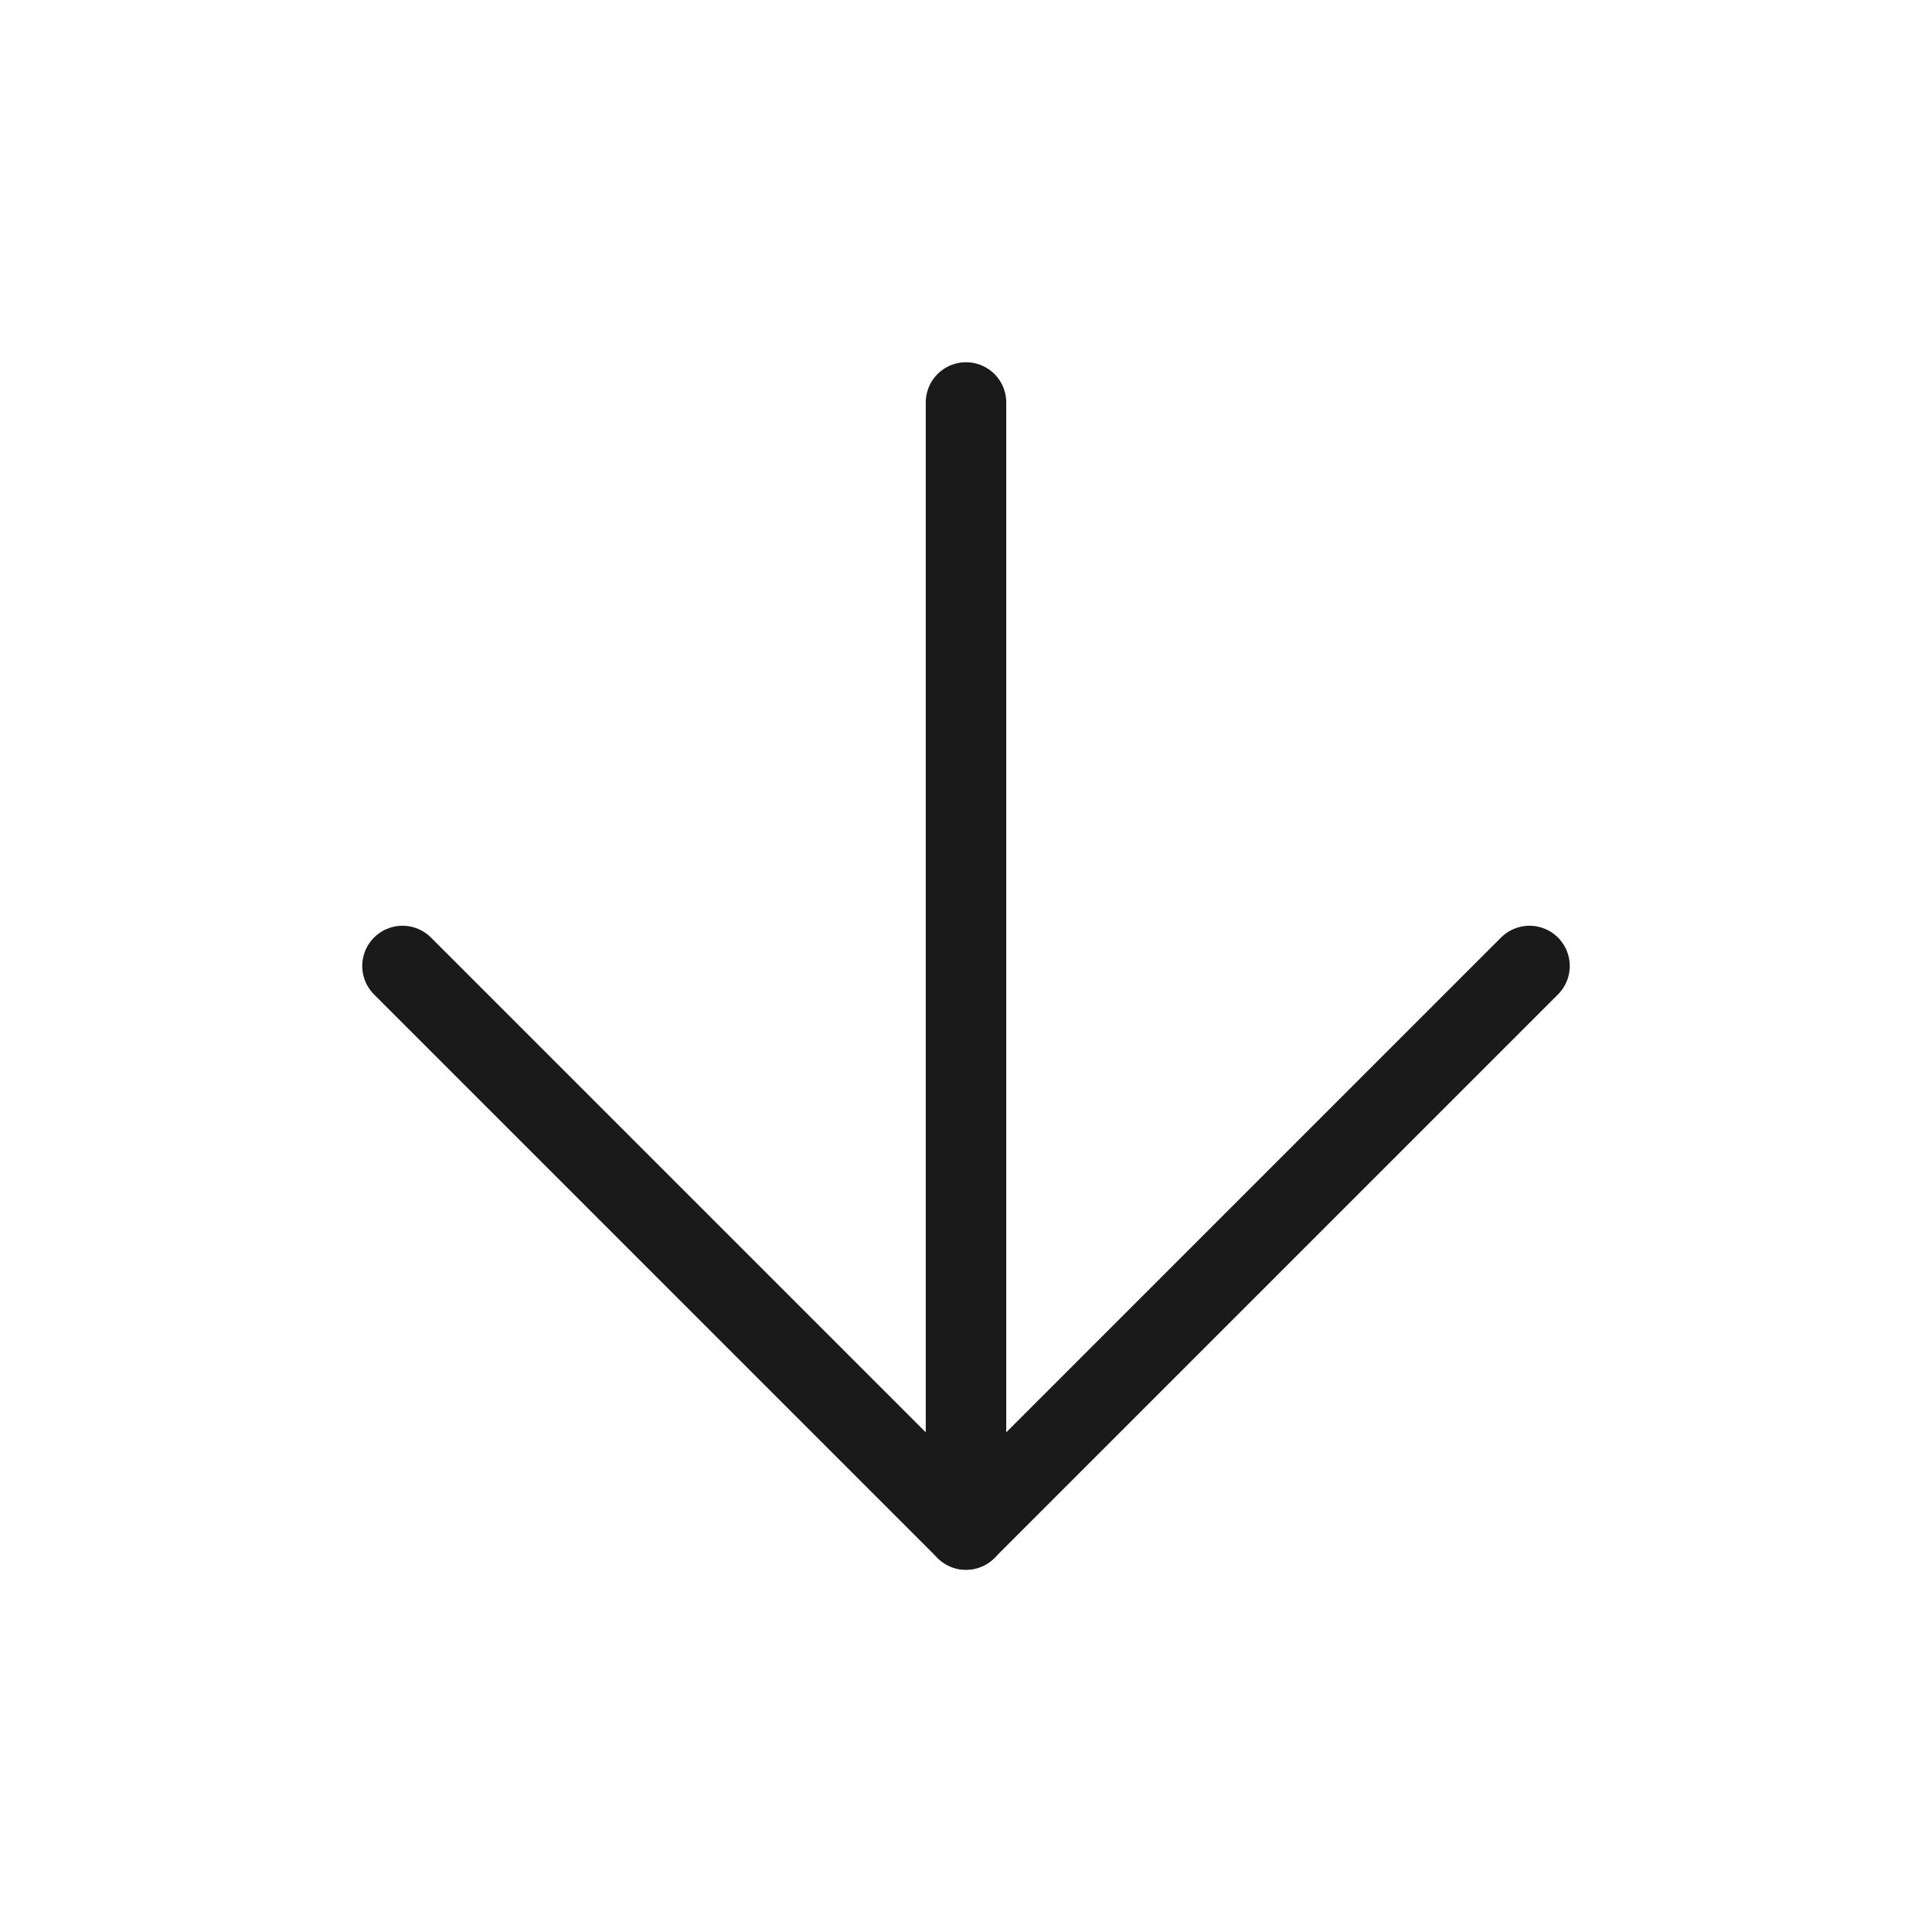
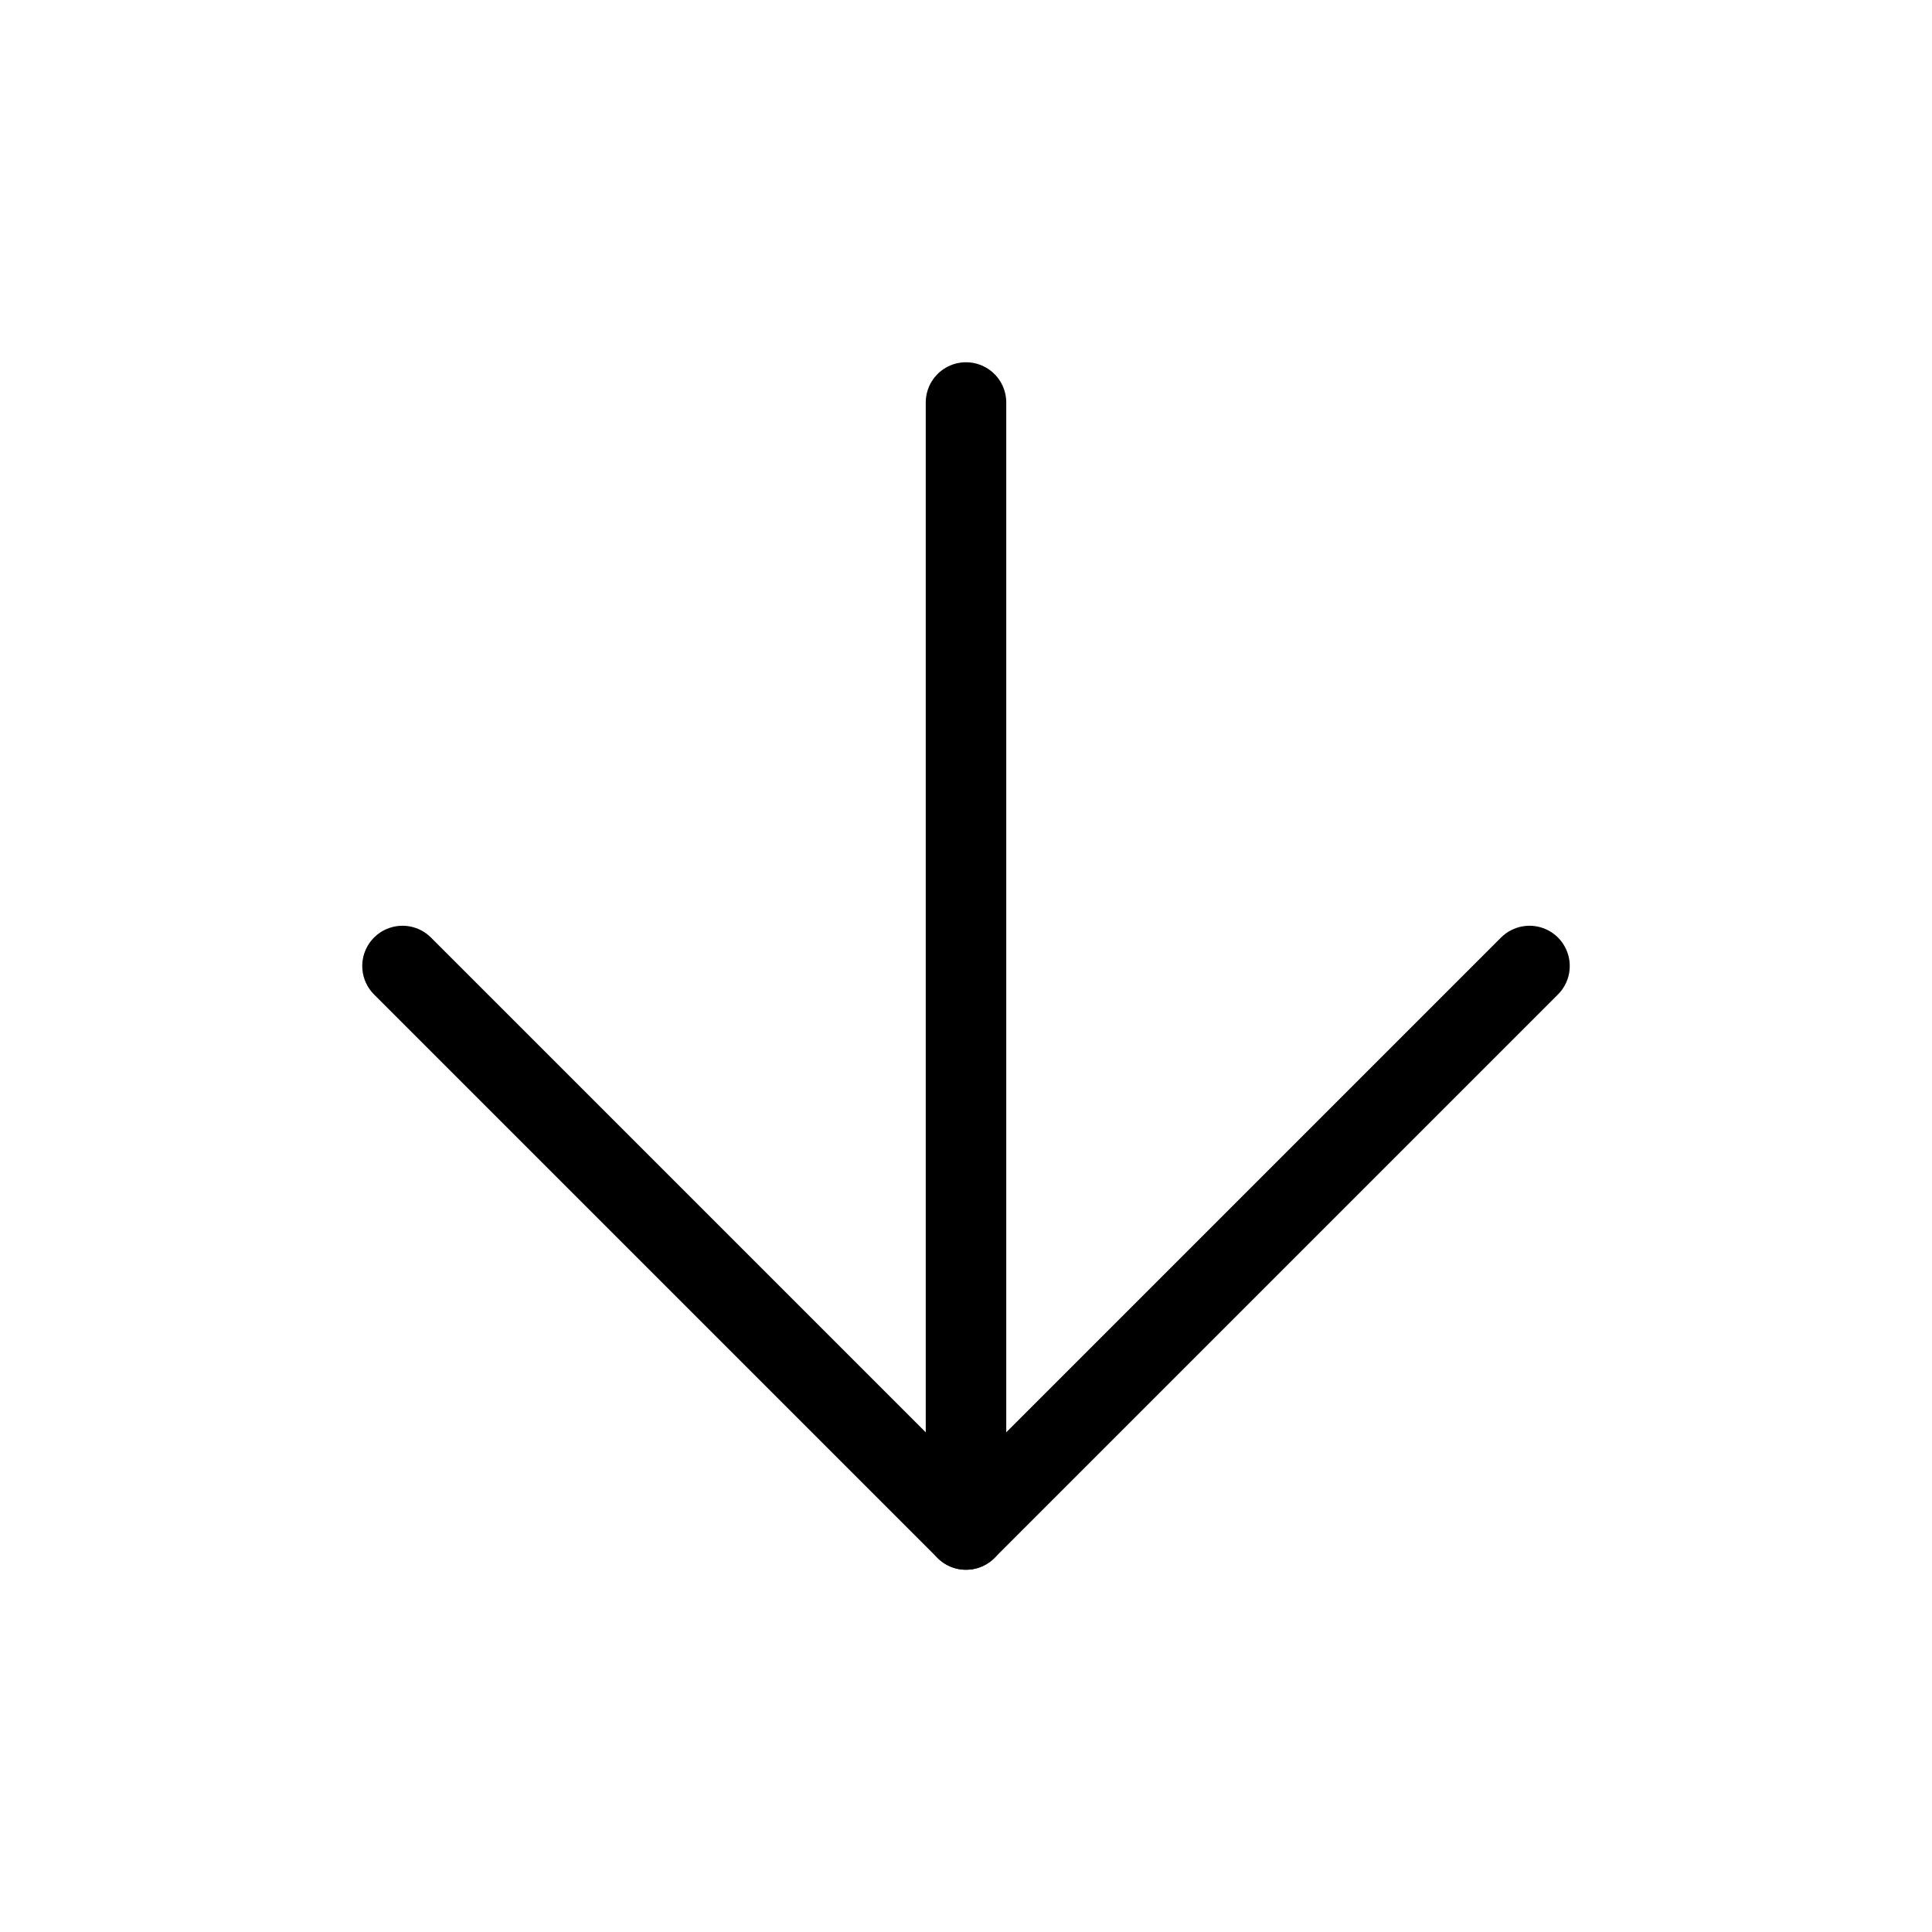
- <svg xmlns="http://www.w3.org/2000/svg" width="48" height="48" viewBox="0 0 48 48" fill="none">
-   <path d="M24 10V38" stroke="#1A1A1A" stroke-width="2" stroke-linecap="round" stroke-linejoin="round" />
-   <path d="M38 24L24 38L10 24" stroke="#1A1A1A" stroke-width="2" stroke-linecap="round" stroke-linejoin="round" />
+ <svg xmlns="http://www.w3.org/2000/svg" width="48" height="48" viewBox="0 0 48 48" fill="none" stroke="currentColor" stroke-width="2" stroke-linecap="round" stroke-linejoin="round">
+   <path d="M24 10V38" />
+   <path d="M38 24L24 38L10 24" />
</svg>
